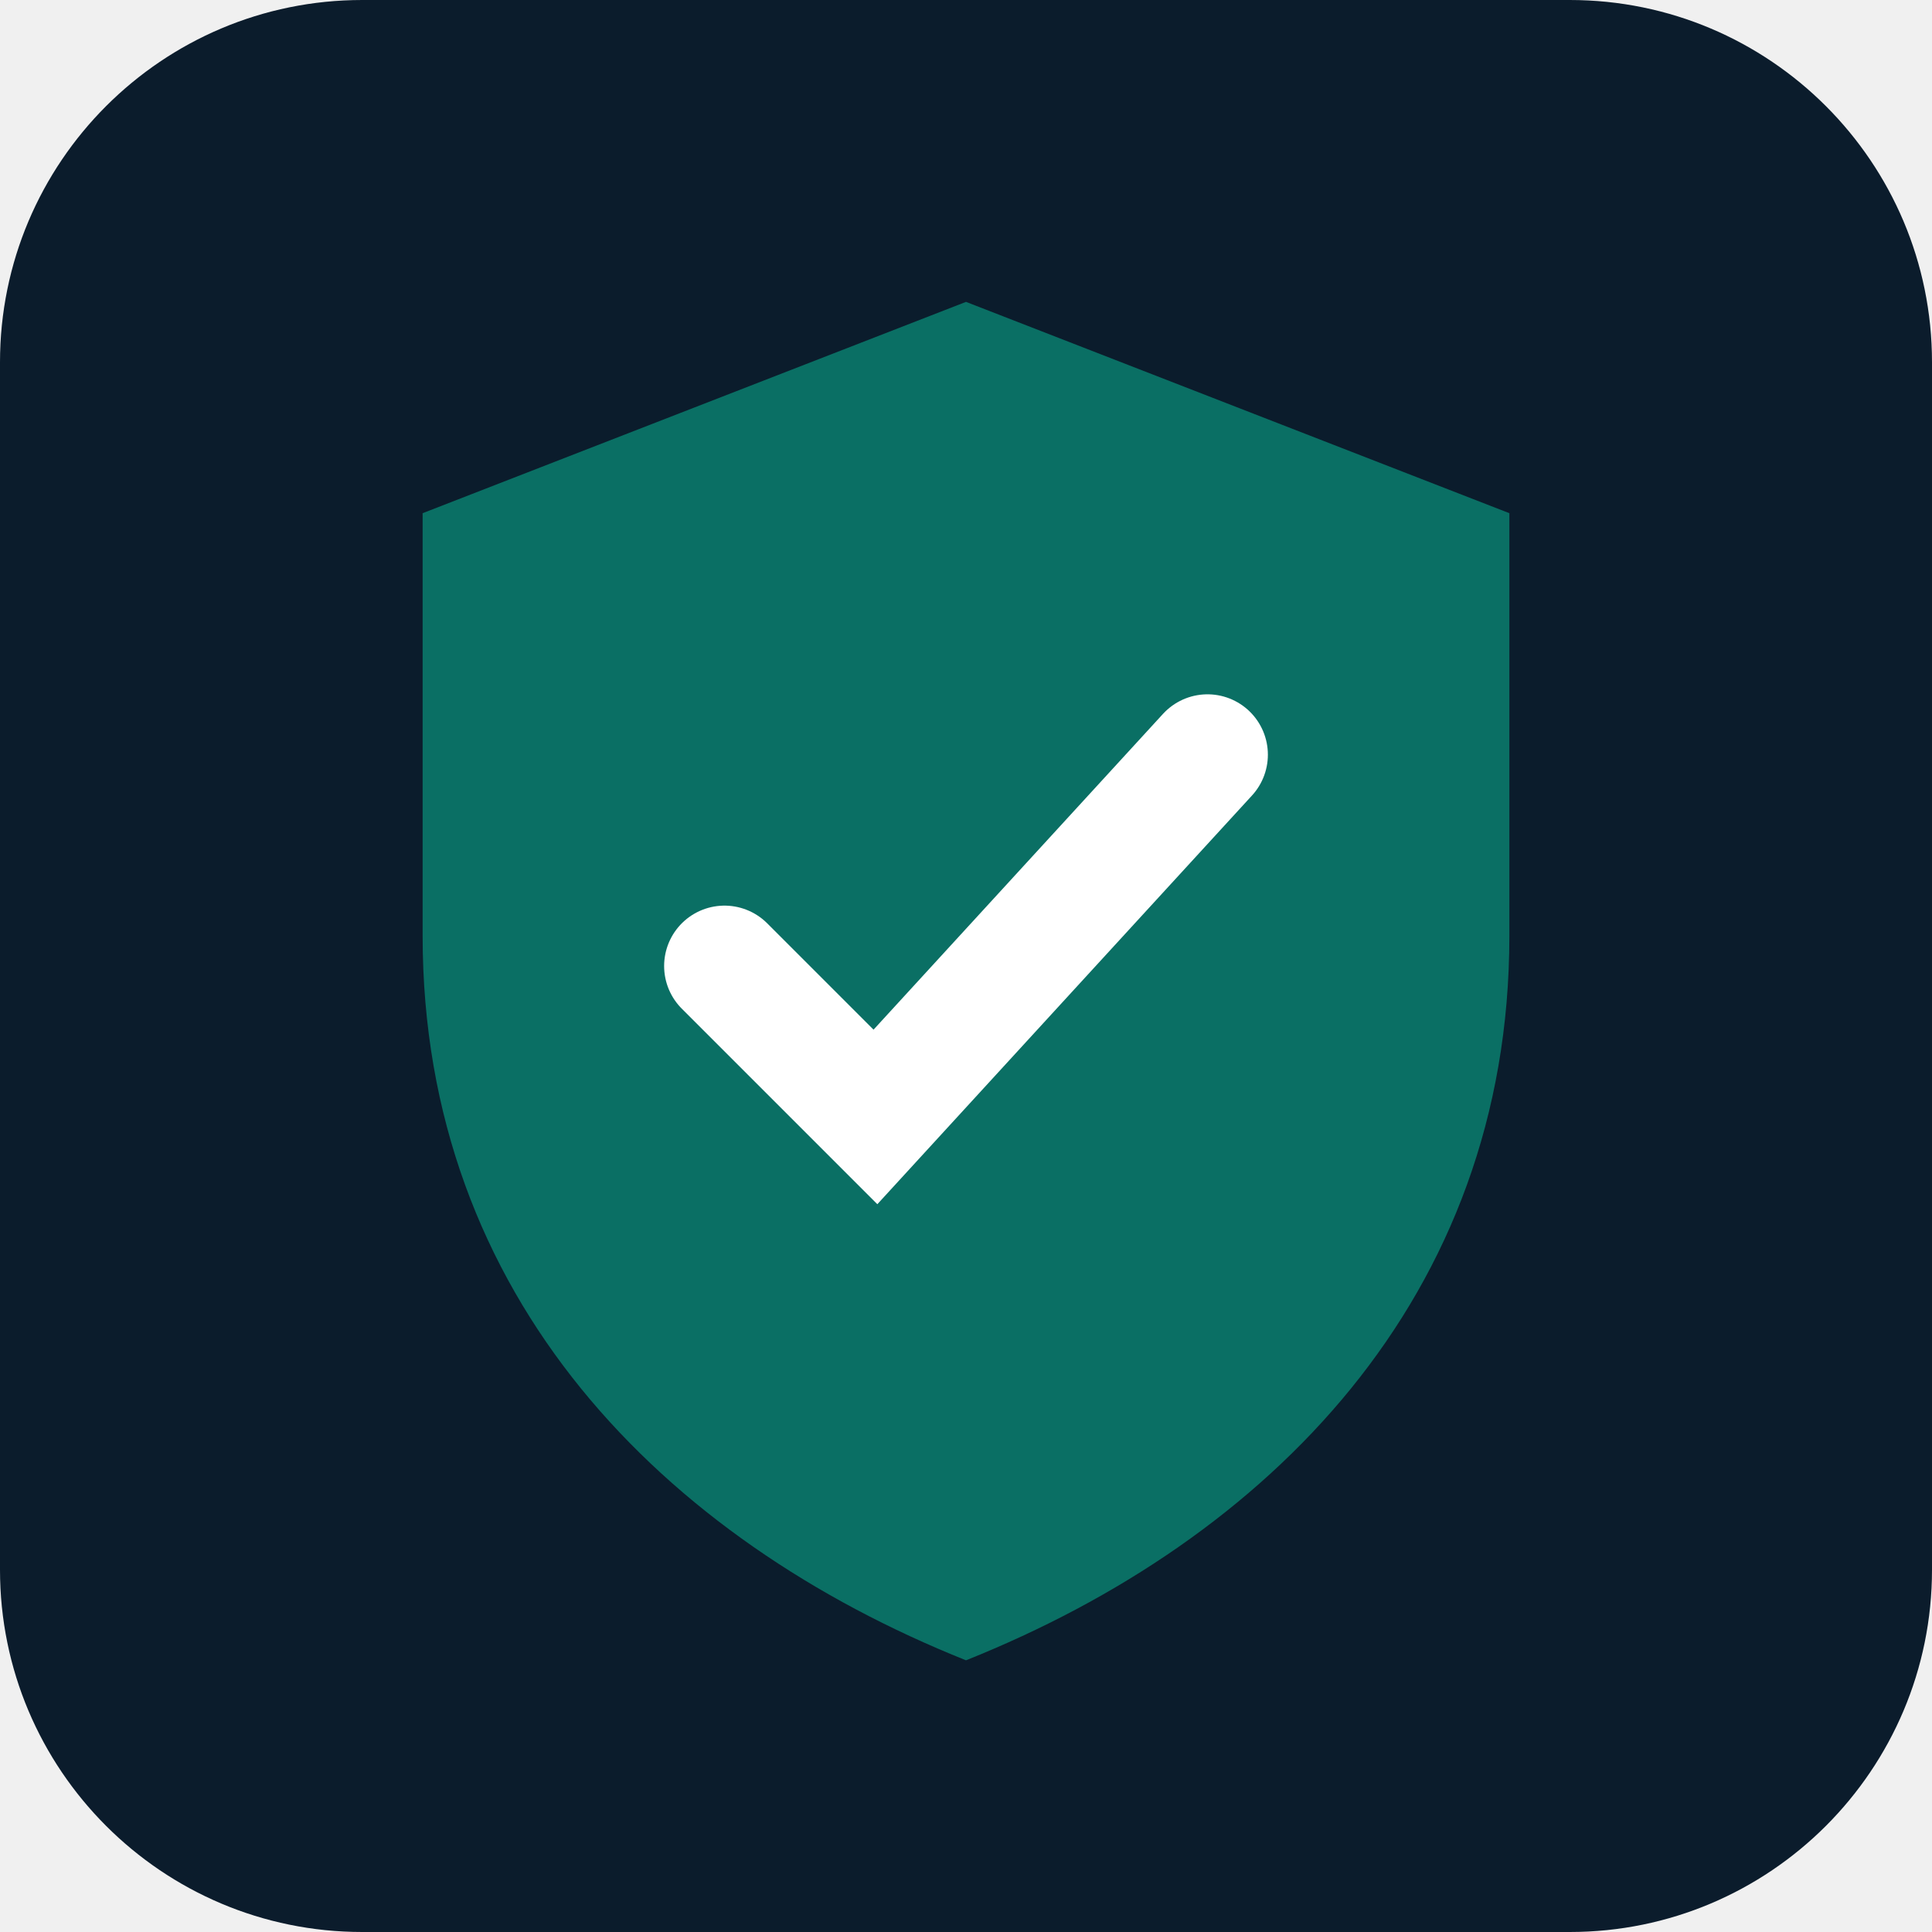
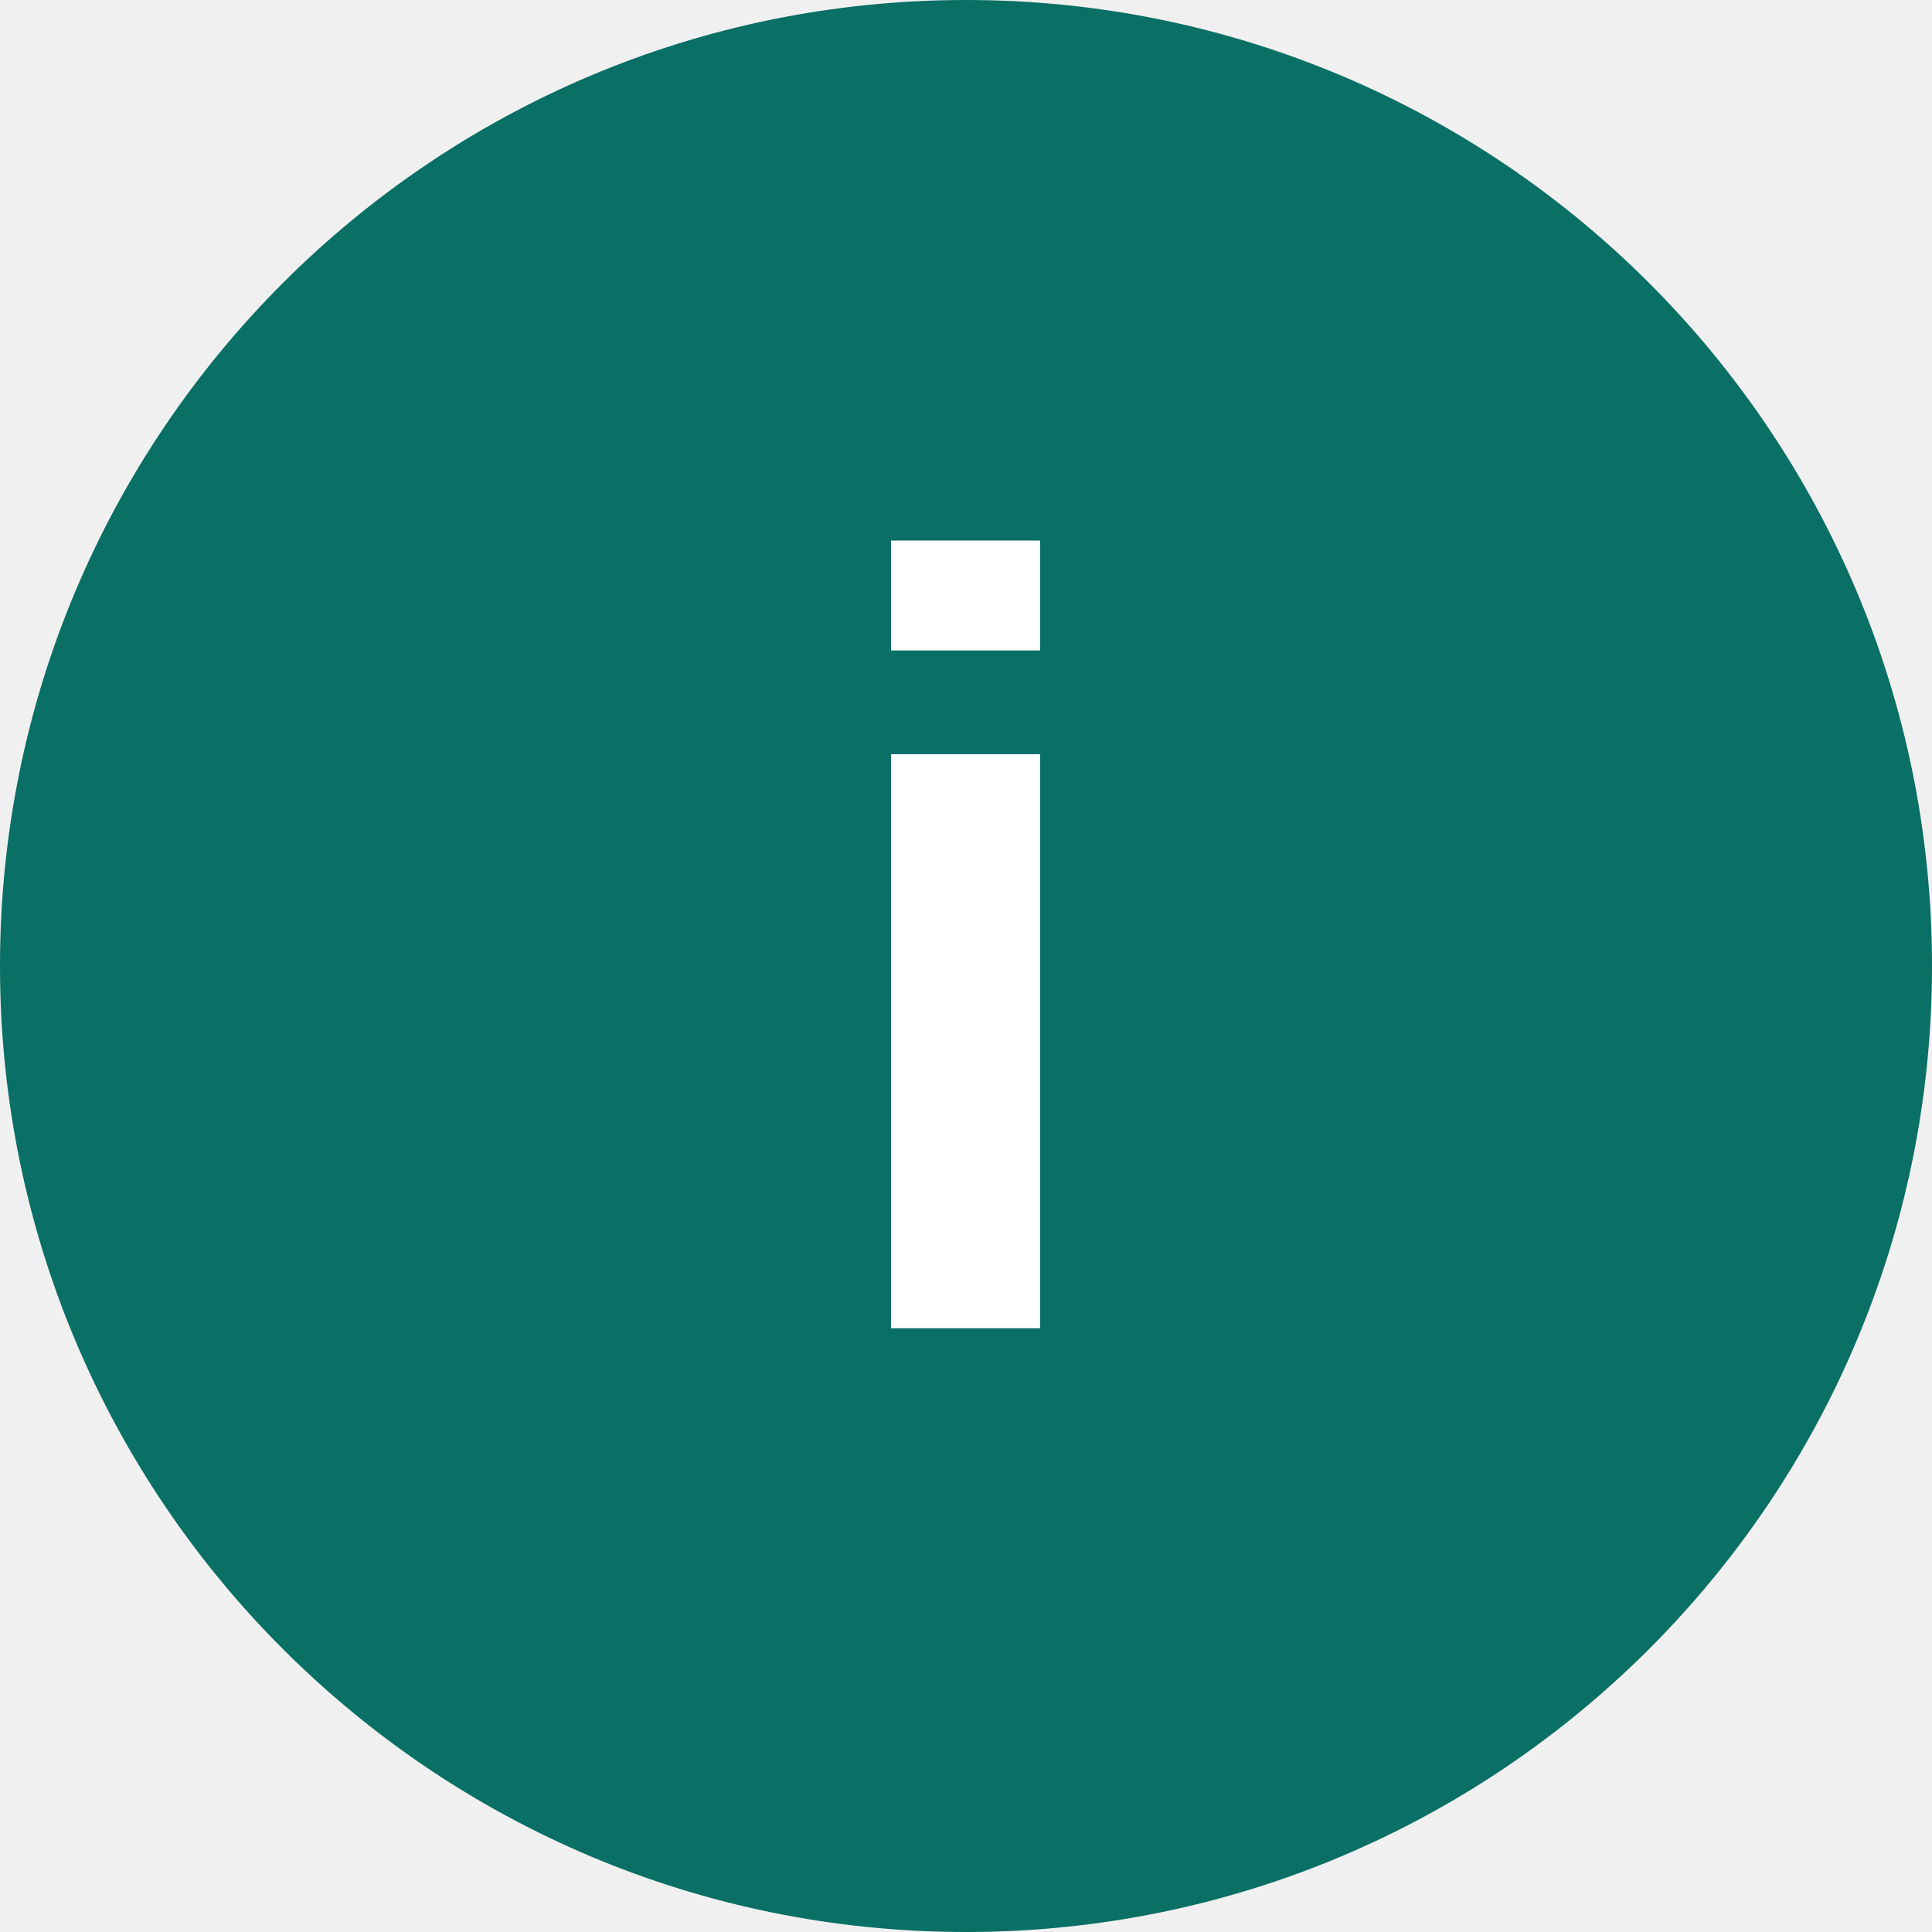
<svg xmlns="http://www.w3.org/2000/svg" viewBox="0 0 64 64">
-   <rect width="64" height="64" rx="12" fill="#0b1c2c" />
-   <path d="M32 10l18 7v14c0 12-8 20-18 24-10-4-18-12-18-24V17l18-7z" fill="#0a6f64" />
-   <path d="M24 32l5 5 11-12" stroke="#fff" stroke-width="4" fill="none" stroke-linecap="round" />
+   <rect width="64" height="64" rx="32" fill="#0a6f64" />
+   <text x="32" y="44" text-anchor="middle" font-family="Arial,sans-serif" font-weight="700" font-size="36" fill="#fff">i</text>
</svg>
